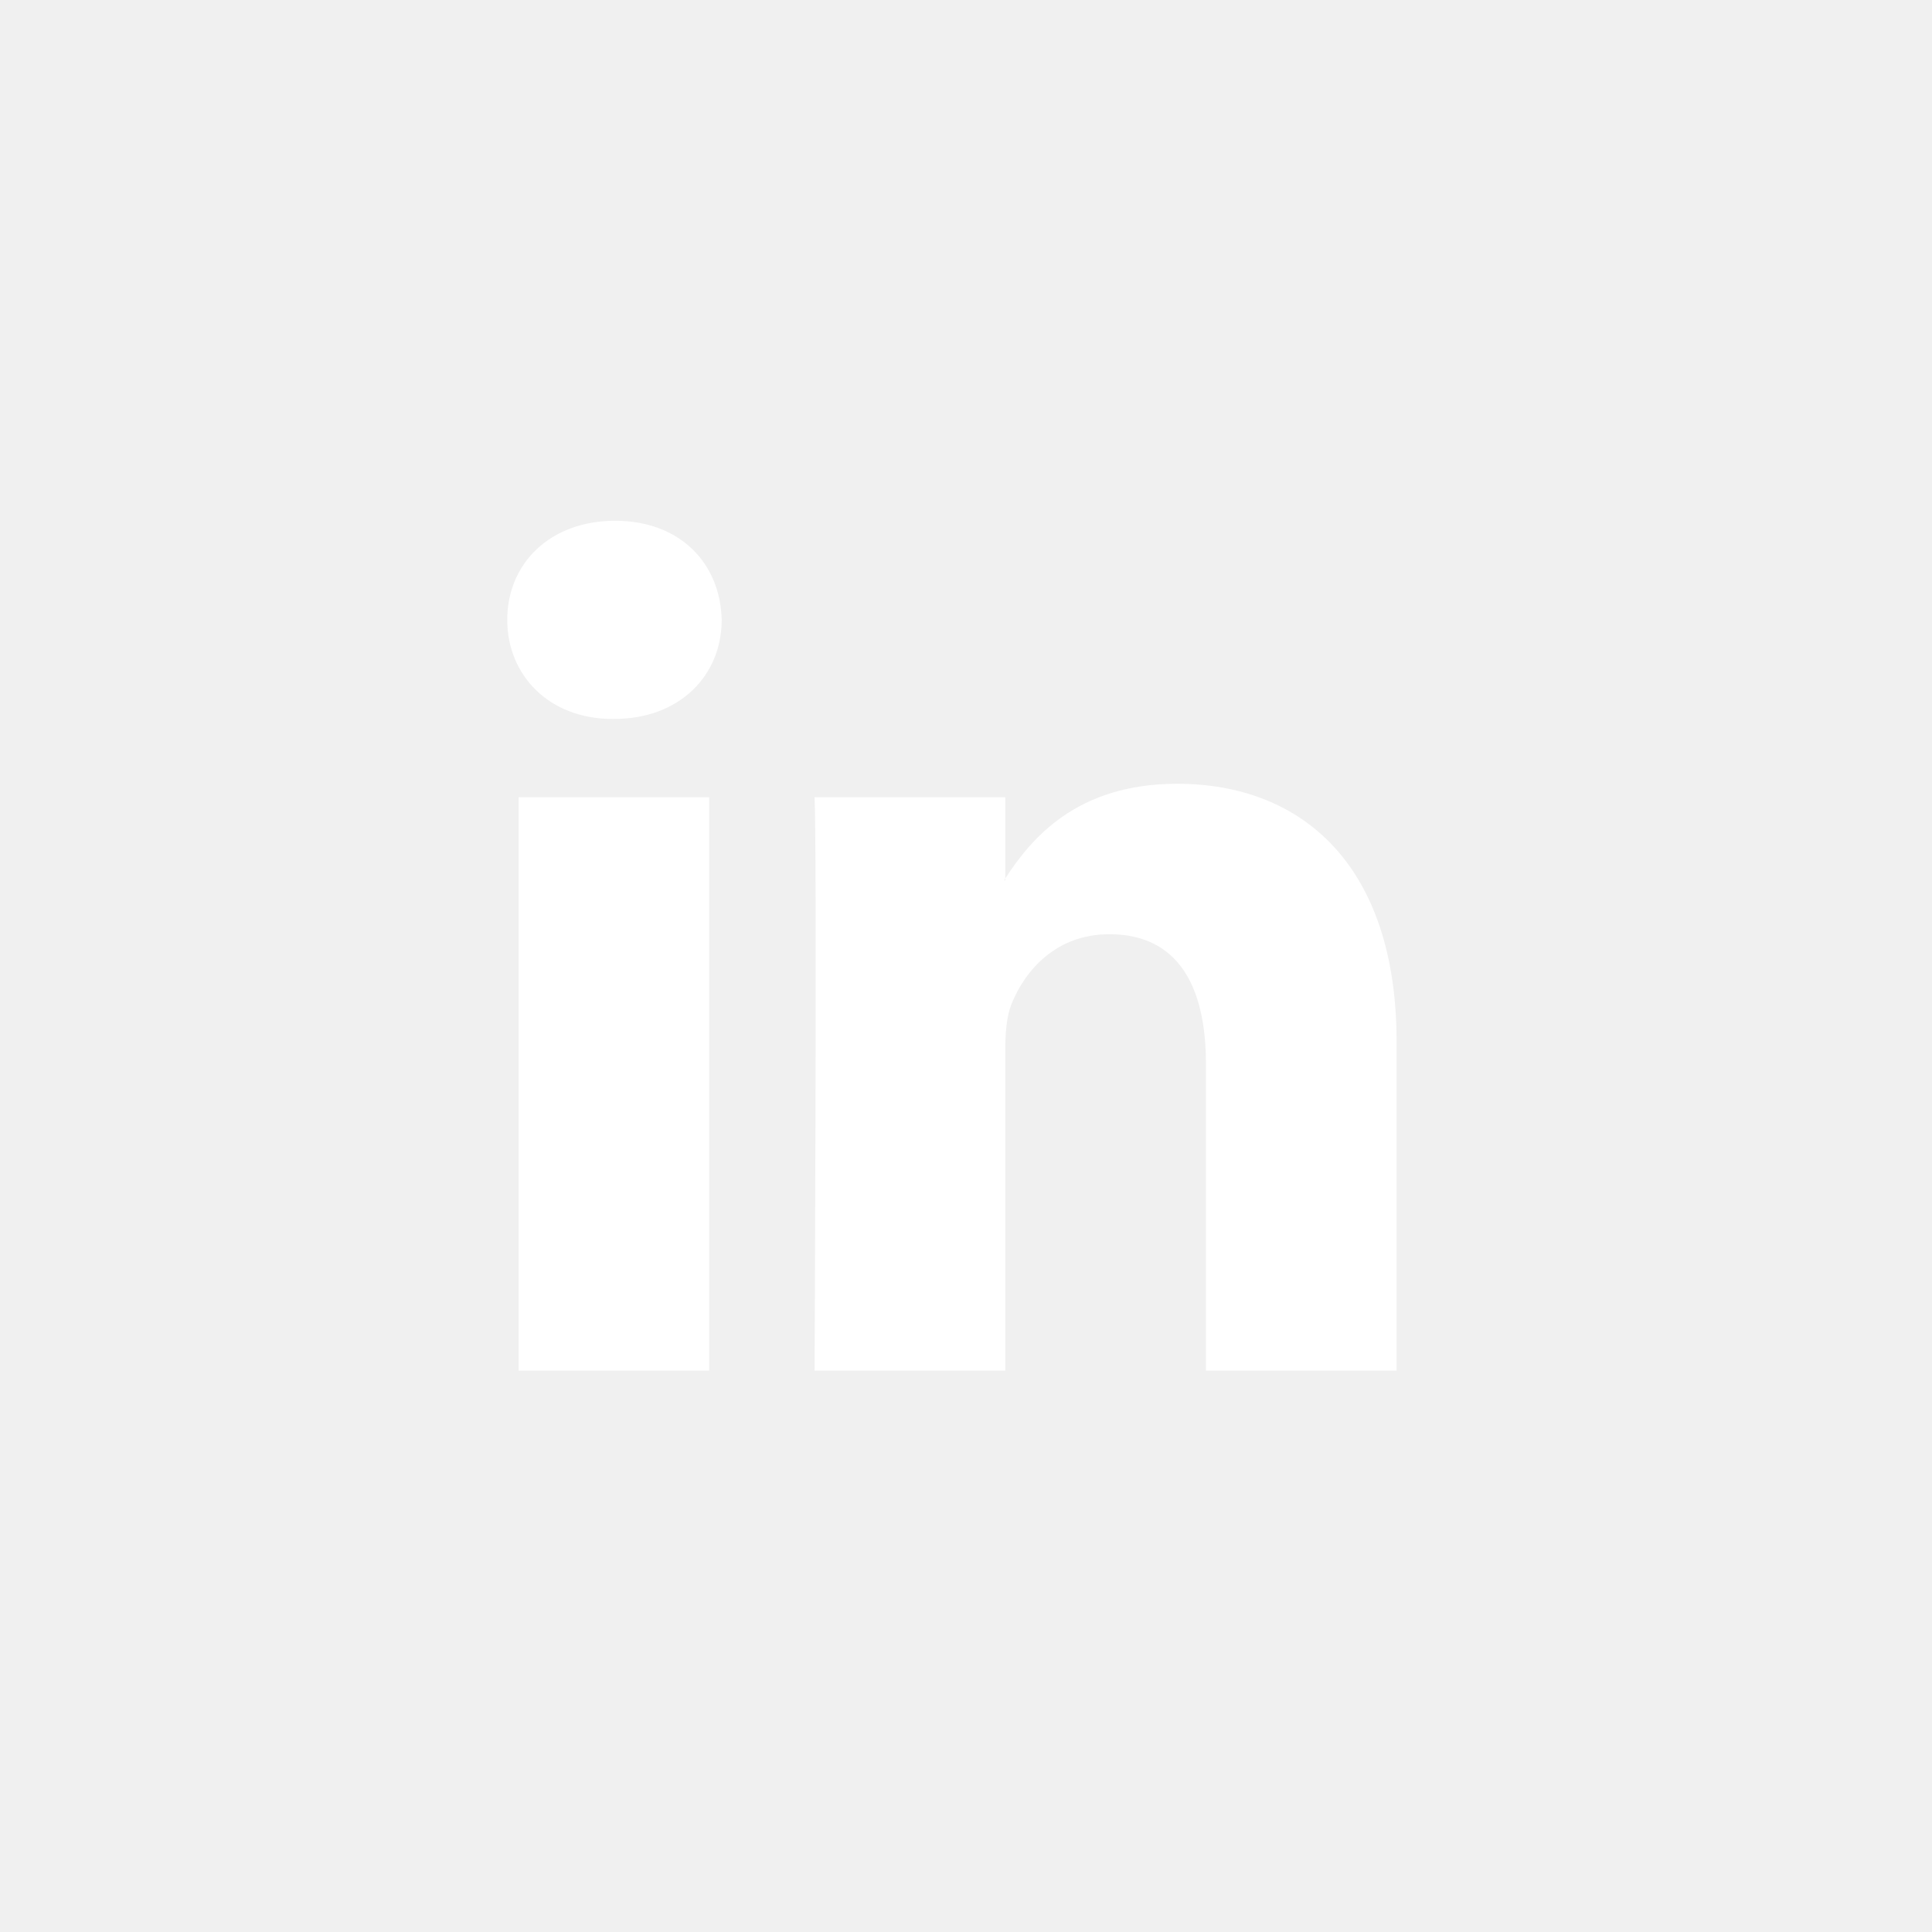
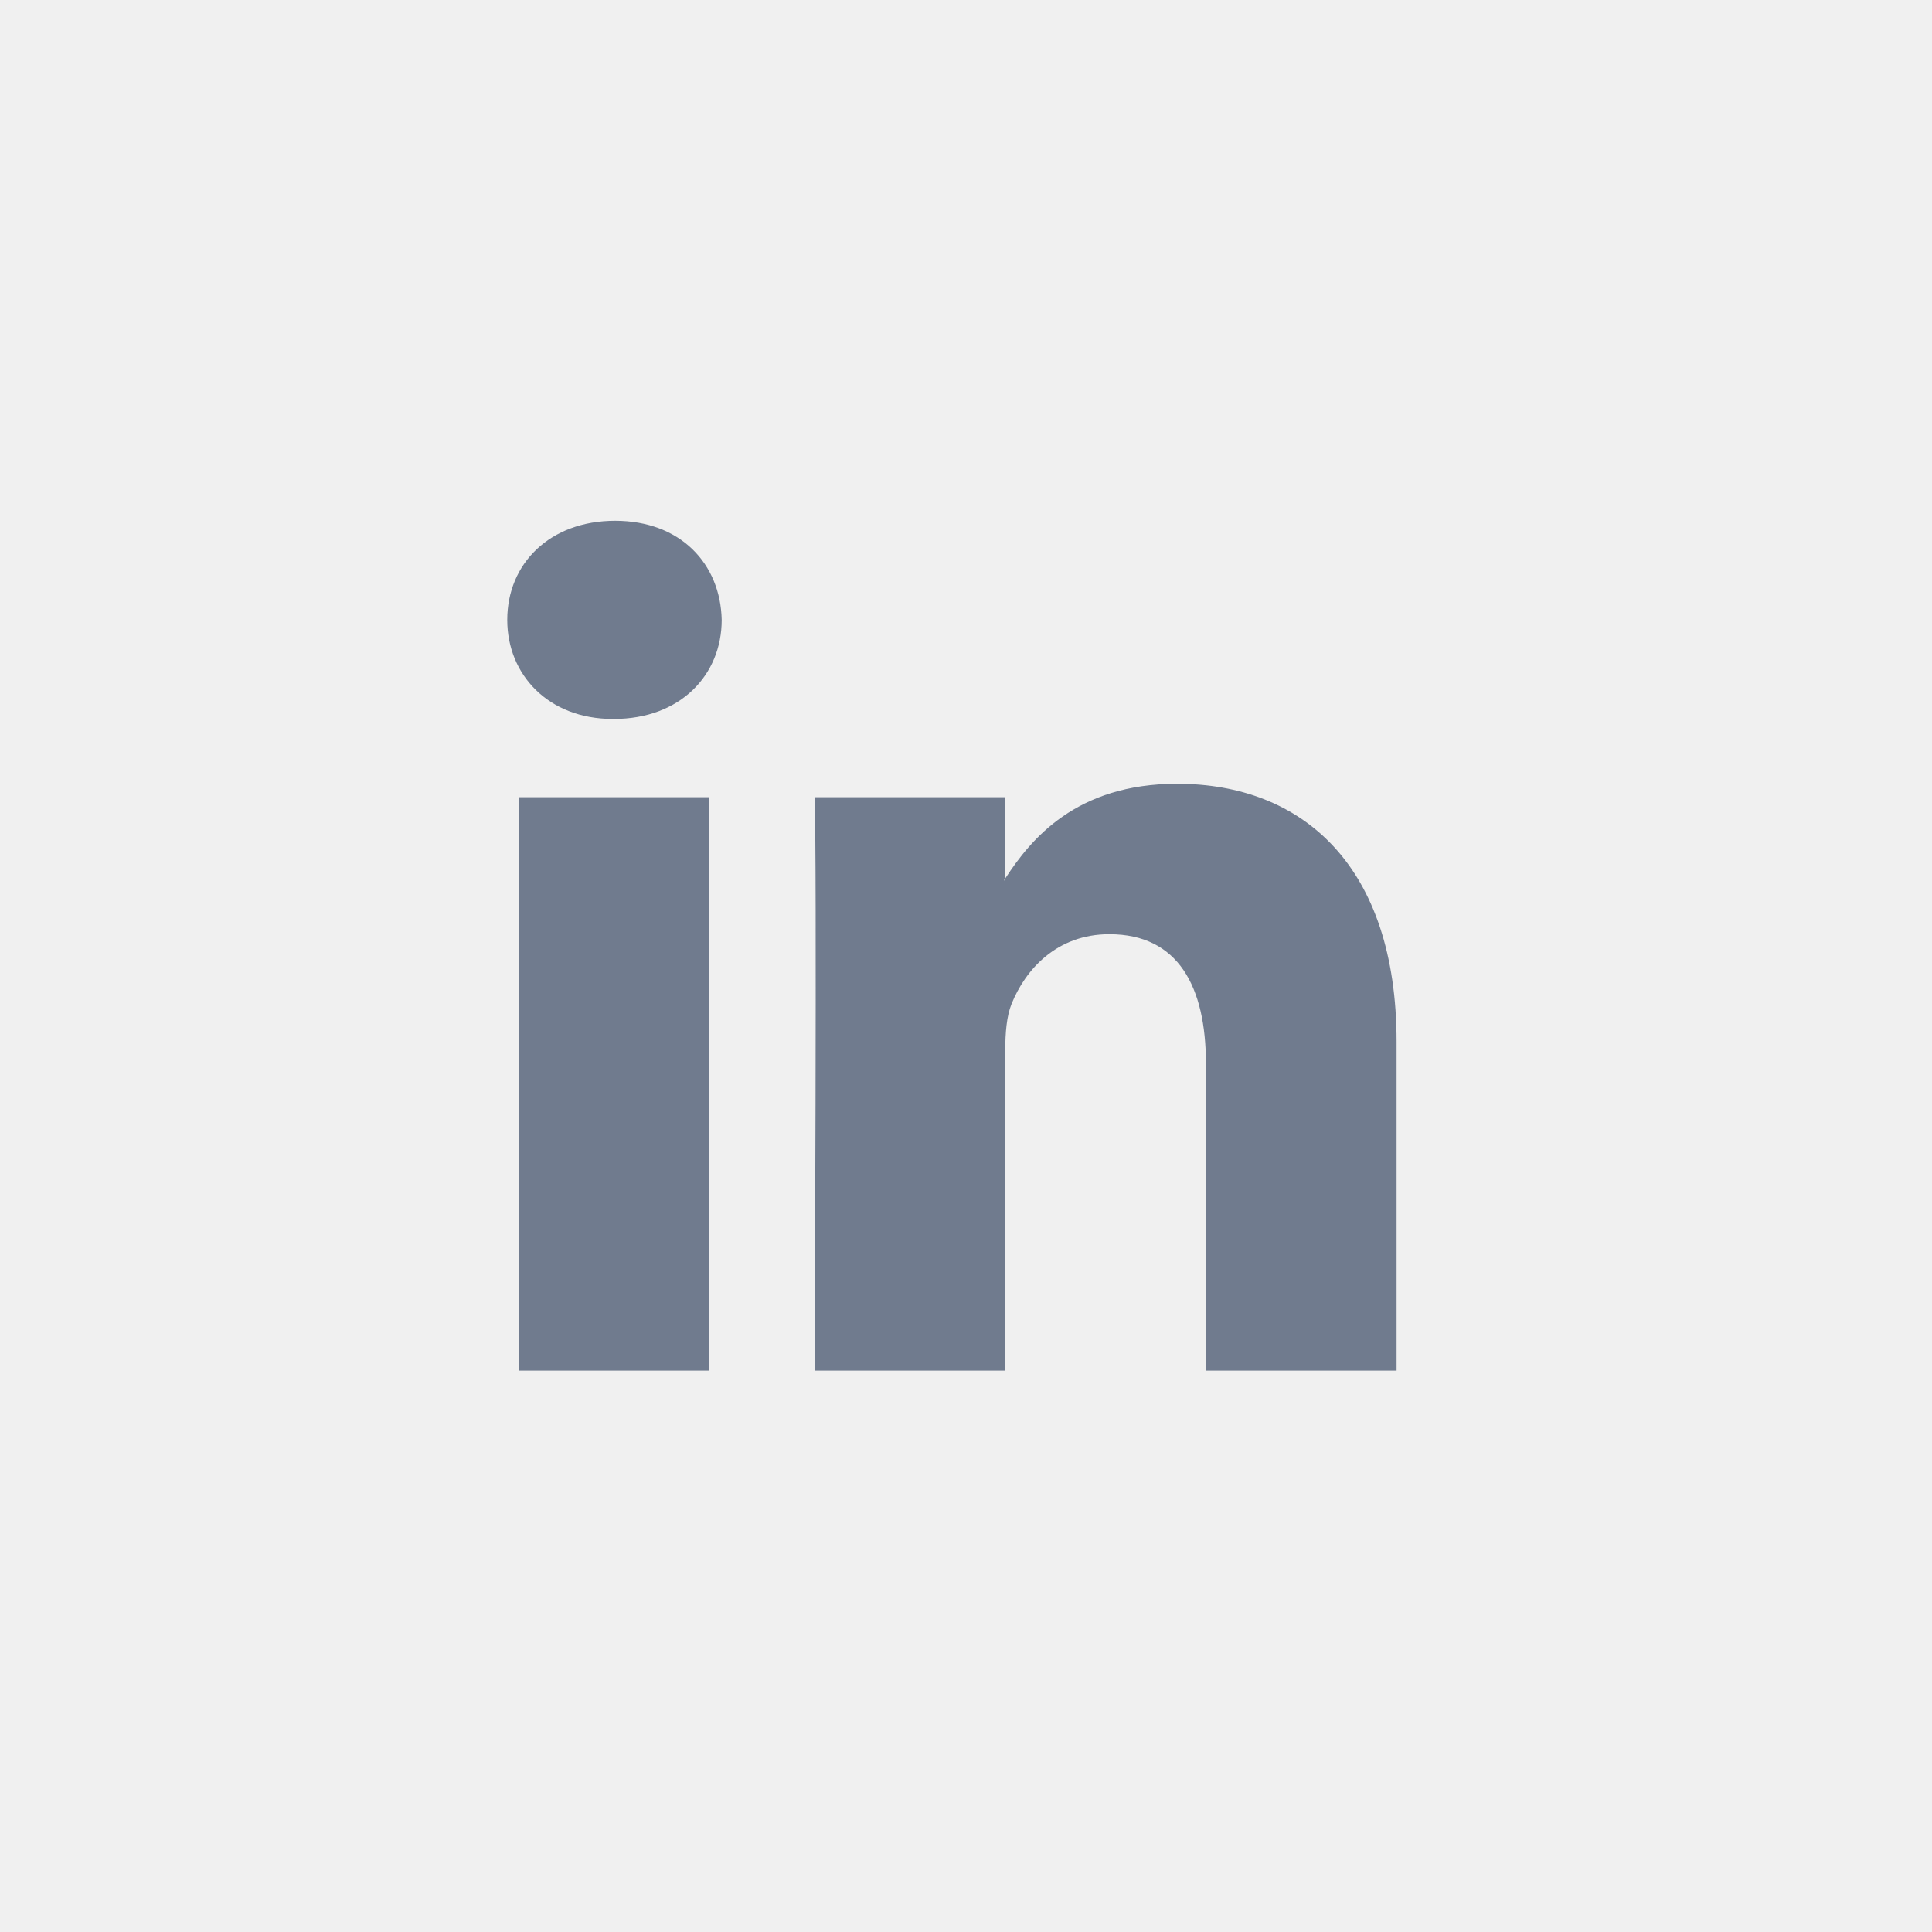
<svg xmlns="http://www.w3.org/2000/svg" width="31" height="31" viewBox="0 0 31 31" fill="none">
-   <path d="M22.409 16.716V21.993H19.35V17.07C19.35 15.834 18.908 14.99 17.8 14.99C16.955 14.99 16.453 15.558 16.231 16.108C16.151 16.305 16.13 16.578 16.13 16.854V21.993H13.07C13.07 21.993 13.111 13.655 13.07 12.792H16.13V14.095C16.124 14.106 16.115 14.116 16.11 14.126H16.13V14.095C16.537 13.47 17.262 12.576 18.887 12.576C20.9 12.576 22.409 13.891 22.409 16.716ZM9.87 8.356C8.823 8.356 8.139 9.043 8.139 9.946C8.139 10.829 8.803 11.536 9.83 11.536H9.85C10.917 11.536 11.58 10.829 11.58 9.946C11.56 9.043 10.917 8.356 9.87 8.356ZM8.321 21.993H11.379V12.792H8.321V21.993Z" fill="white" />
+   <path d="M22.409 16.716V21.993H19.35V17.07C19.35 15.834 18.908 14.99 17.8 14.99C16.955 14.99 16.453 15.558 16.231 16.108C16.151 16.305 16.13 16.578 16.13 16.854V21.993H13.07C13.07 21.993 13.111 13.655 13.07 12.792H16.13V14.095C16.124 14.106 16.115 14.116 16.11 14.126H16.13V14.095C16.537 13.47 17.262 12.576 18.887 12.576C20.9 12.576 22.409 13.891 22.409 16.716ZM9.87 8.356C8.823 8.356 8.139 9.043 8.139 9.946C8.139 10.829 8.803 11.536 9.83 11.536H9.85C10.917 11.536 11.58 10.829 11.58 9.946C11.56 9.043 10.917 8.356 9.87 8.356ZM8.321 21.993H11.379V12.792H8.321V21.993Z" fill="#707B8E" />
</svg>
